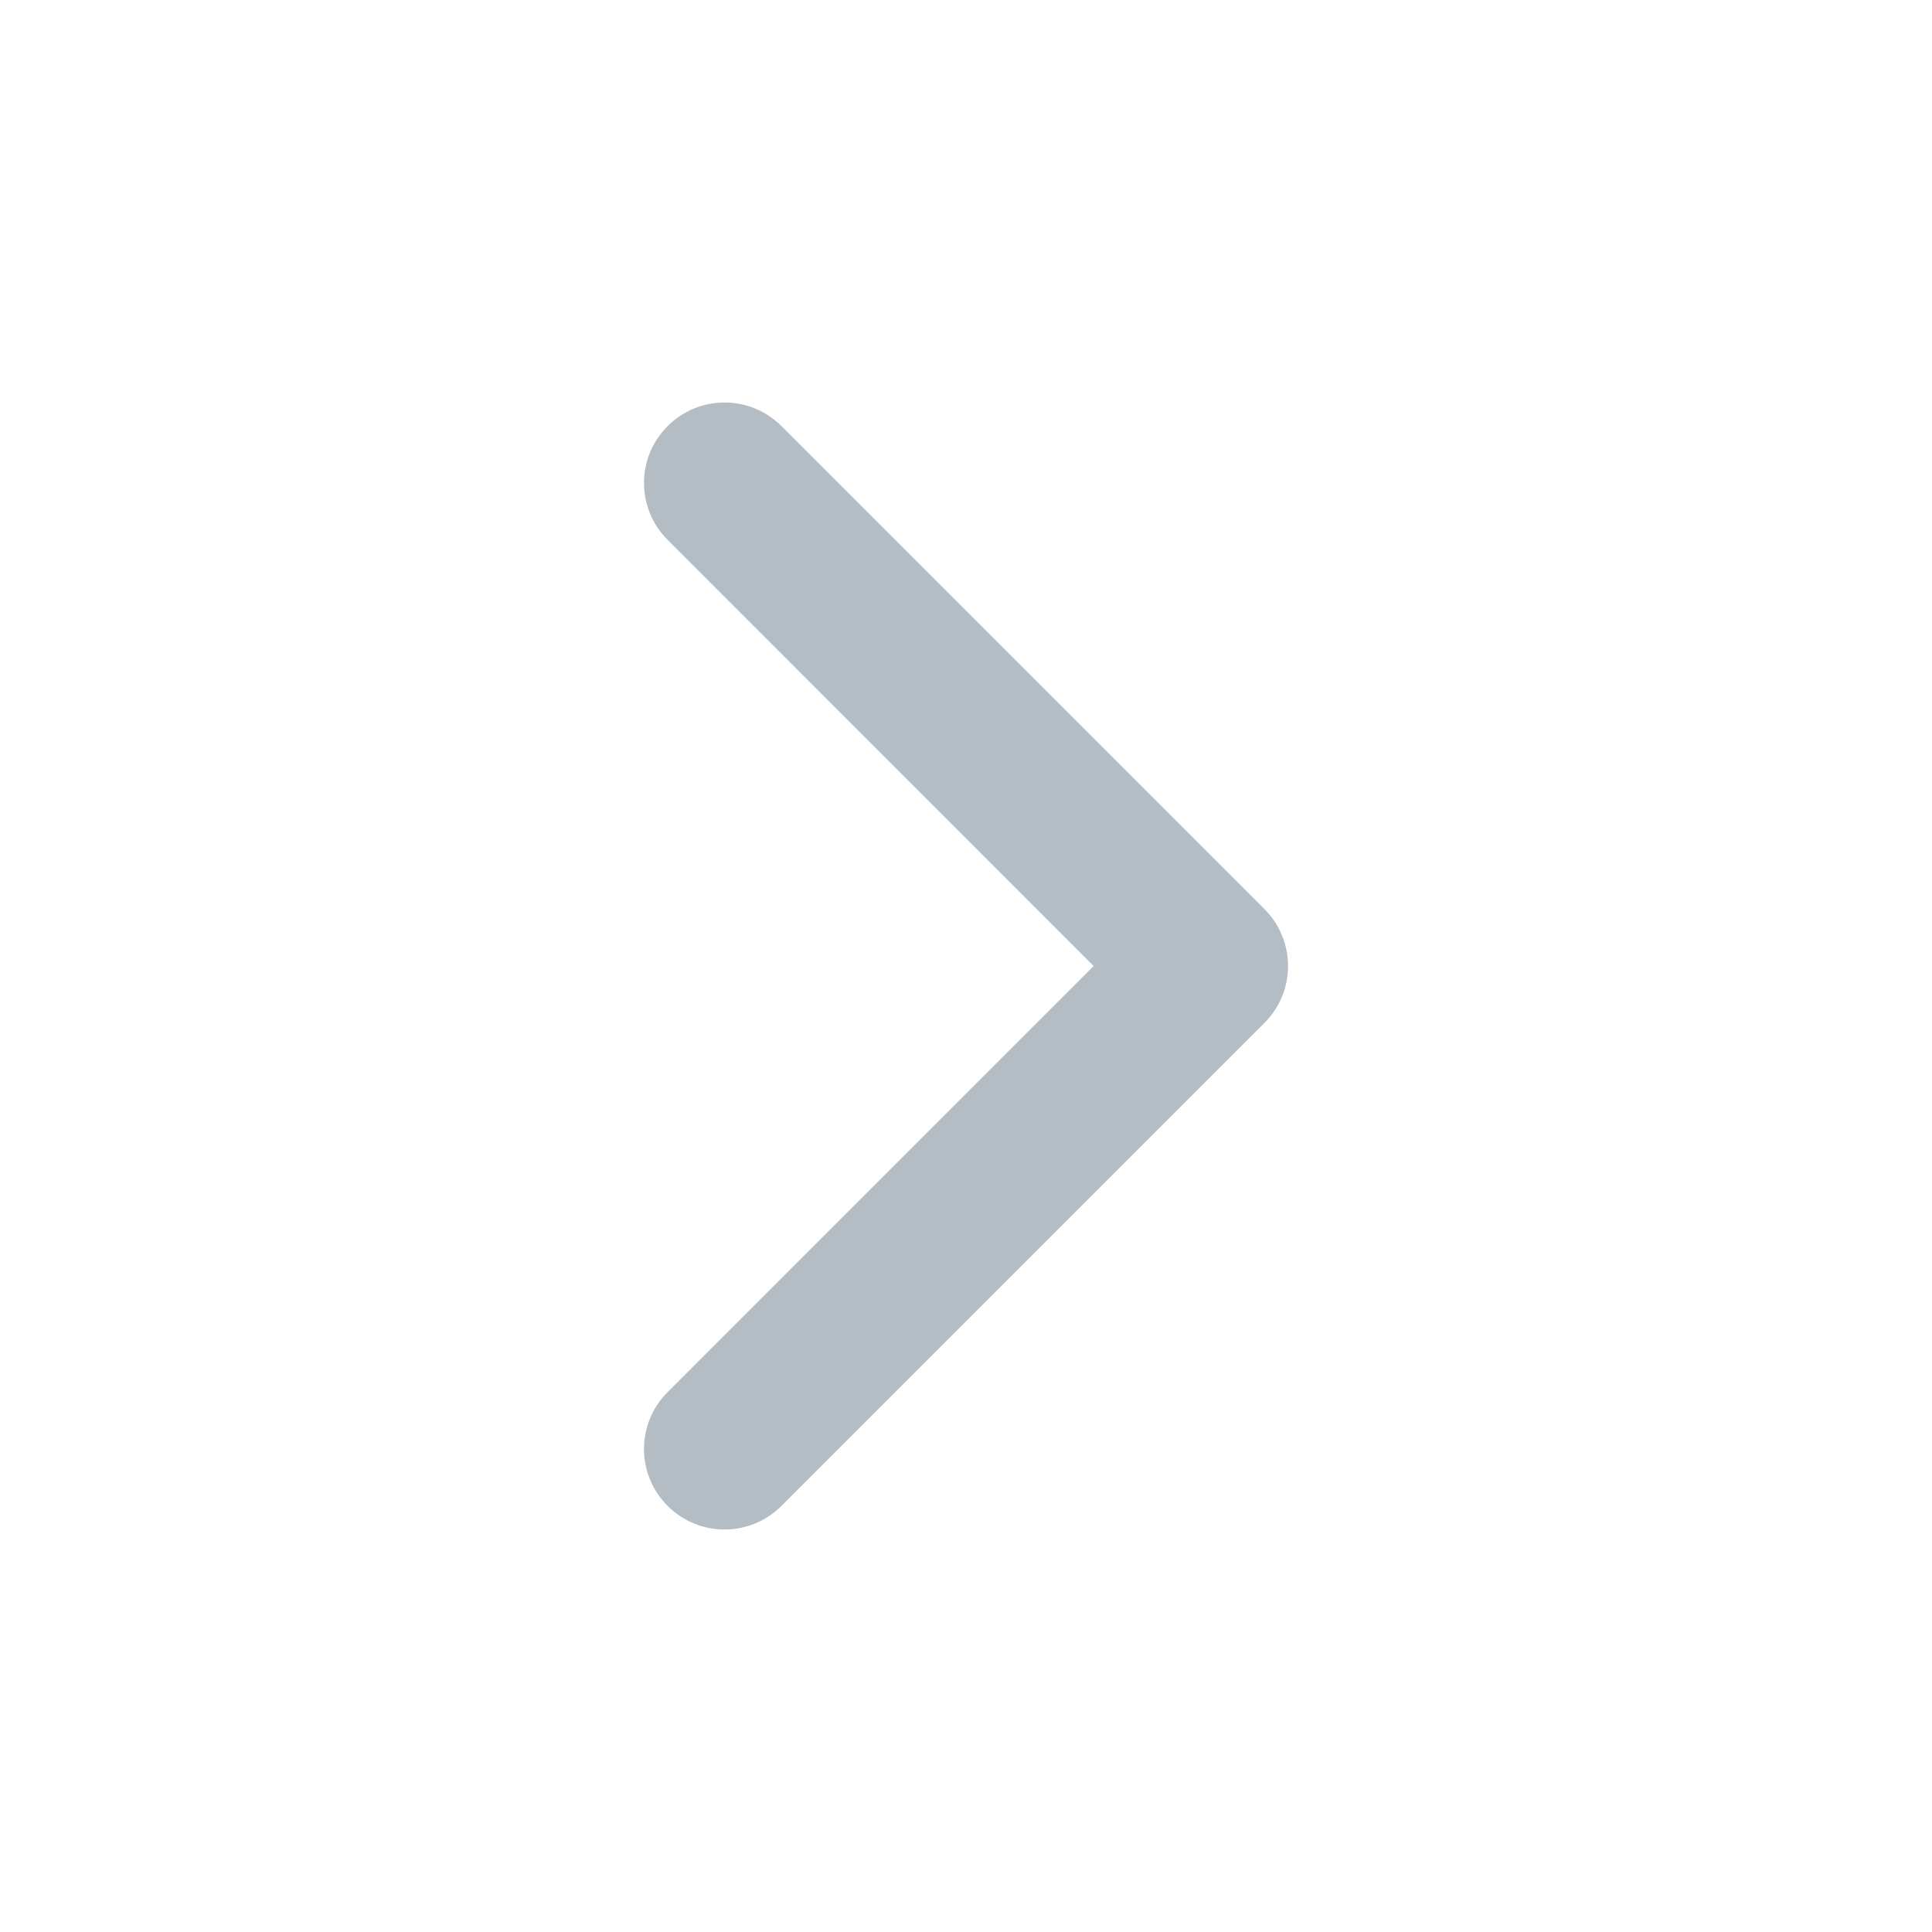
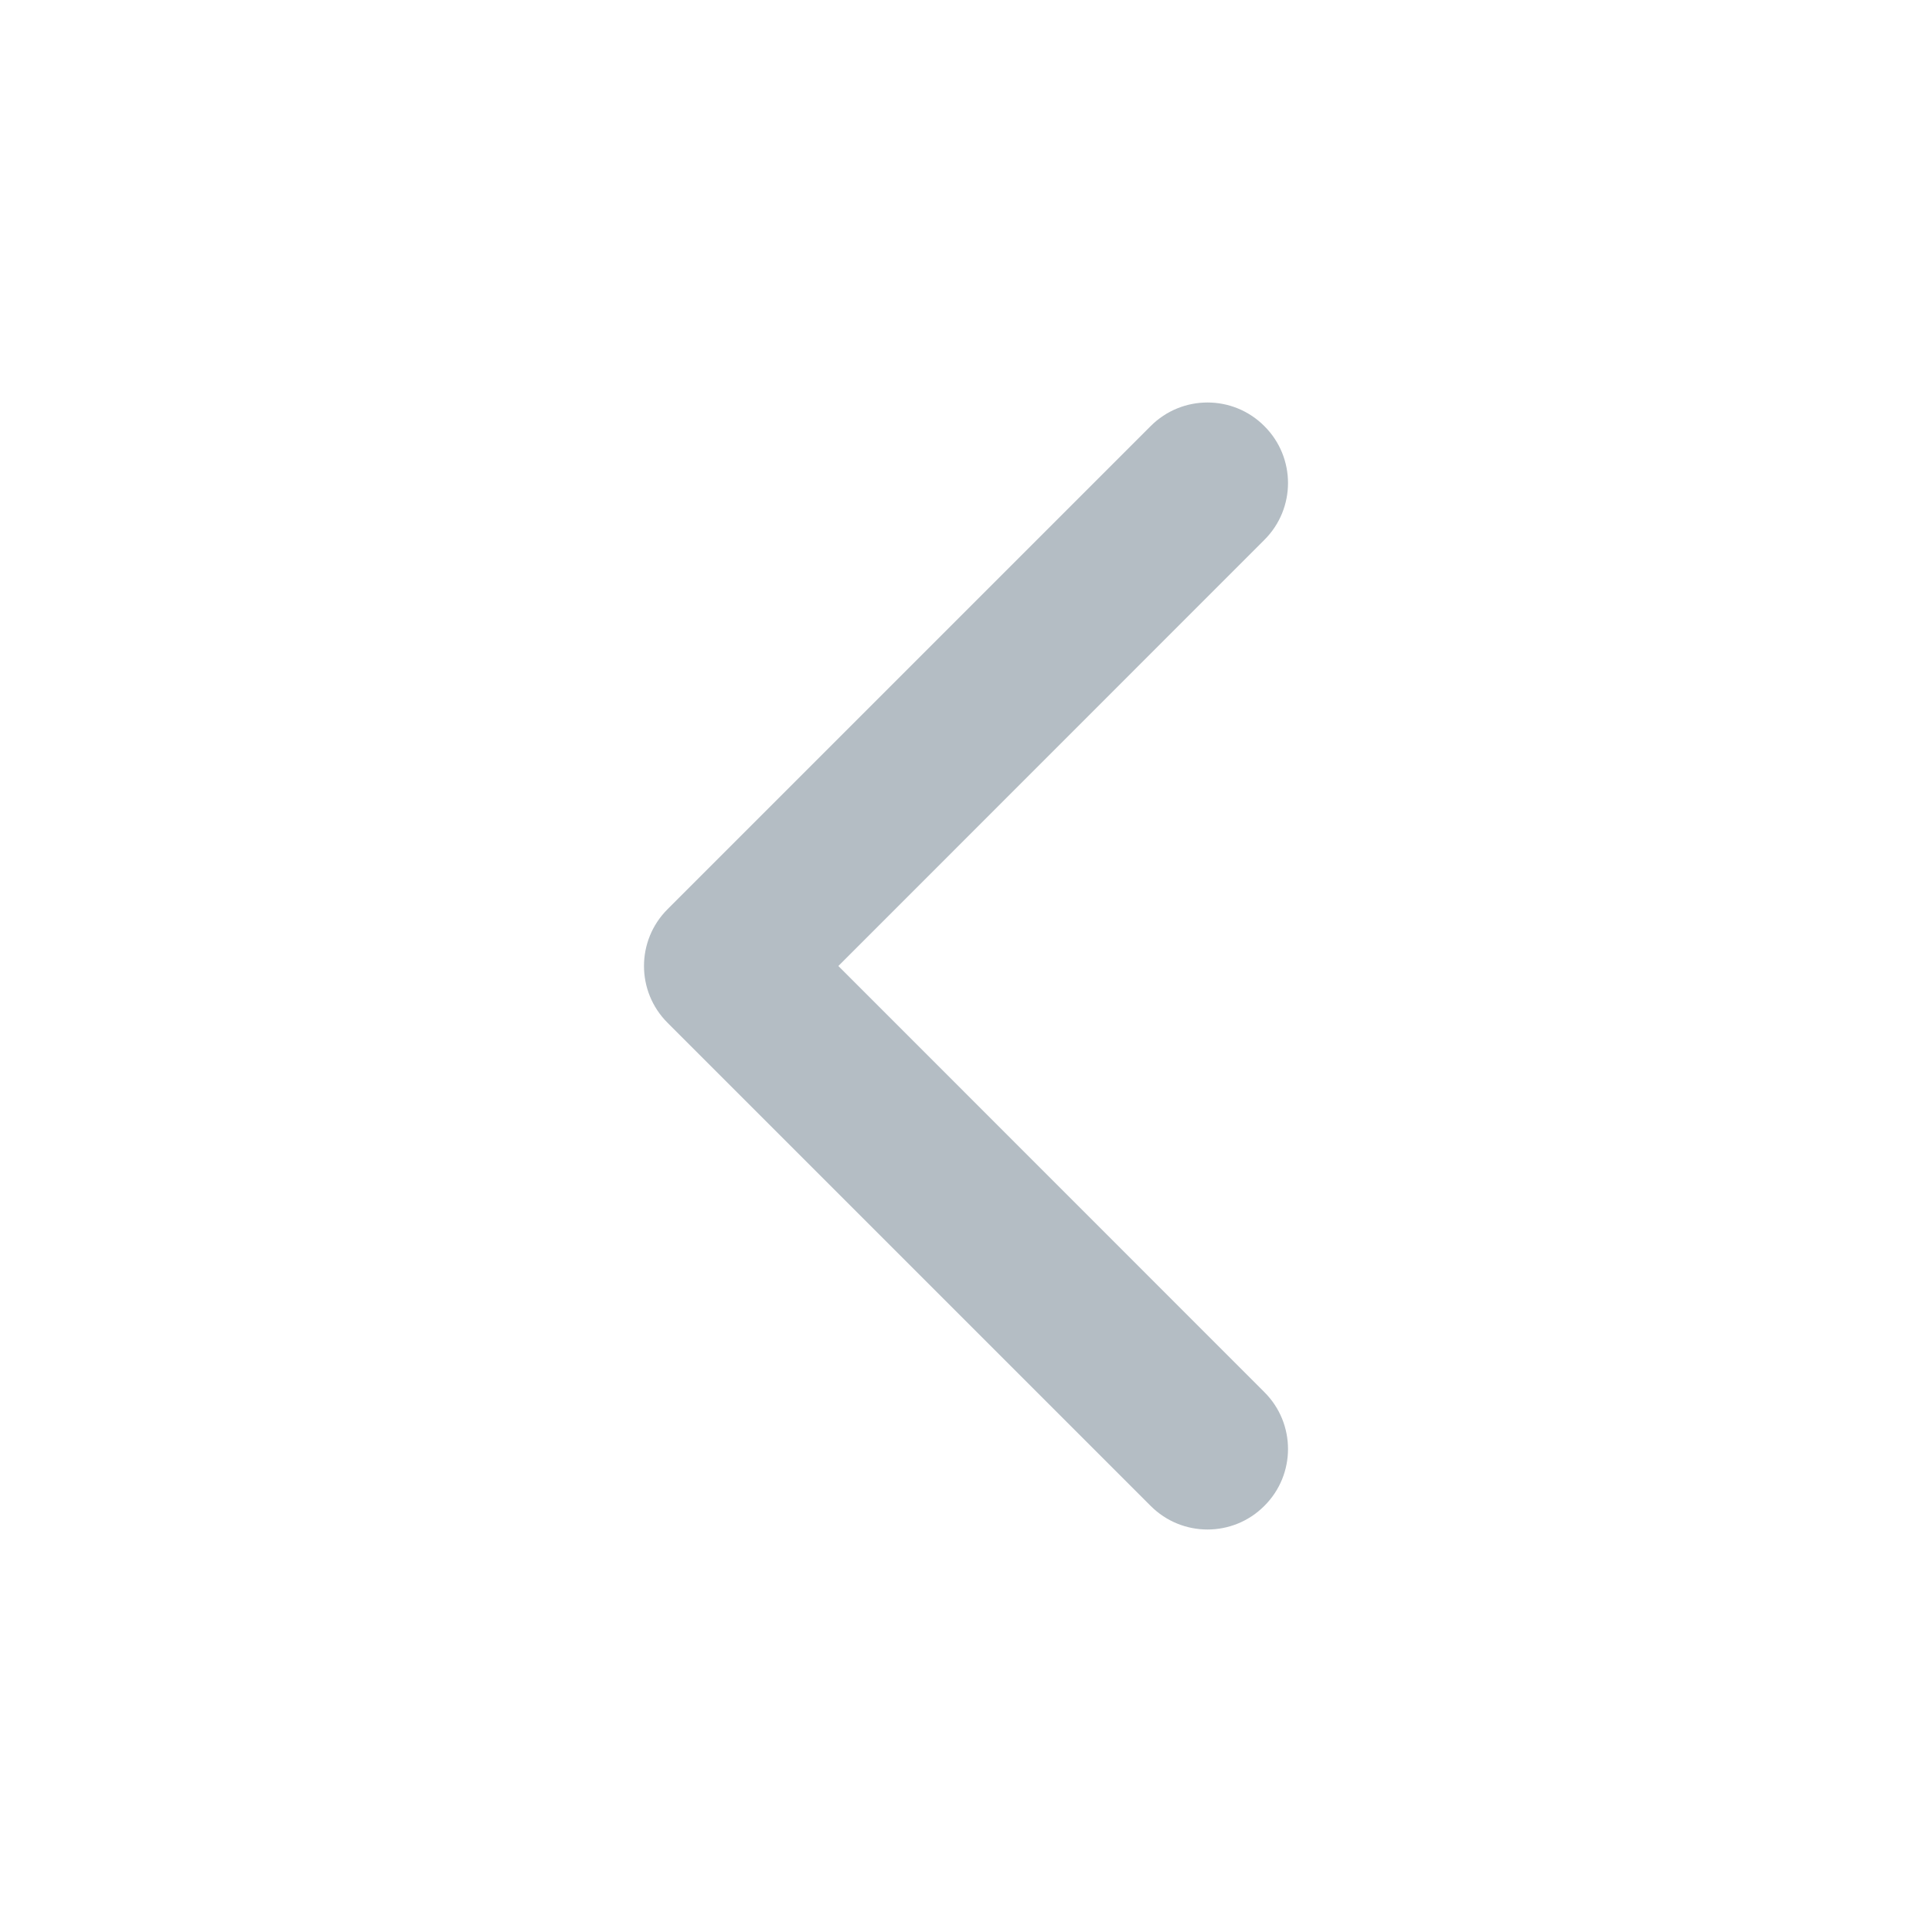
<svg xmlns="http://www.w3.org/2000/svg" width="16" height="16" viewBox="0 0 16 16" fill="none">
  <g id="Icons/Chevron (Arrow Right)">
-     <path id="Vector (Stroke)" fill-rule="evenodd" clip-rule="evenodd" d="M5.529 3.529C5.789 3.268 6.211 3.268 6.472 3.529L10.472 7.529C10.732 7.789 10.732 8.211 10.472 8.471L6.472 12.471C6.211 12.732 5.789 12.732 5.529 12.471C5.268 12.211 5.268 11.789 5.529 11.529L9.057 8L5.529 4.471C5.268 4.211 5.268 3.789 5.529 3.529Z" fill="#B4BDC4" />
+     <path id="Vector (Stroke)" fill-rule="evenodd" clip-rule="evenodd" d="M10.471 3.529C10.211 3.268 9.789 3.268 9.529 3.529L5.529 7.529C5.268 7.789 5.268 8.211 5.529 8.471L9.529 12.471C9.789 12.732 10.211 12.732 10.471 12.471C10.732 12.211 10.732 11.789 10.471 11.529L6.943 8L10.471 4.471C10.732 4.211 10.732 3.789 10.471 3.529Z" fill="#B4BDC4" />
  </g>
</svg>
